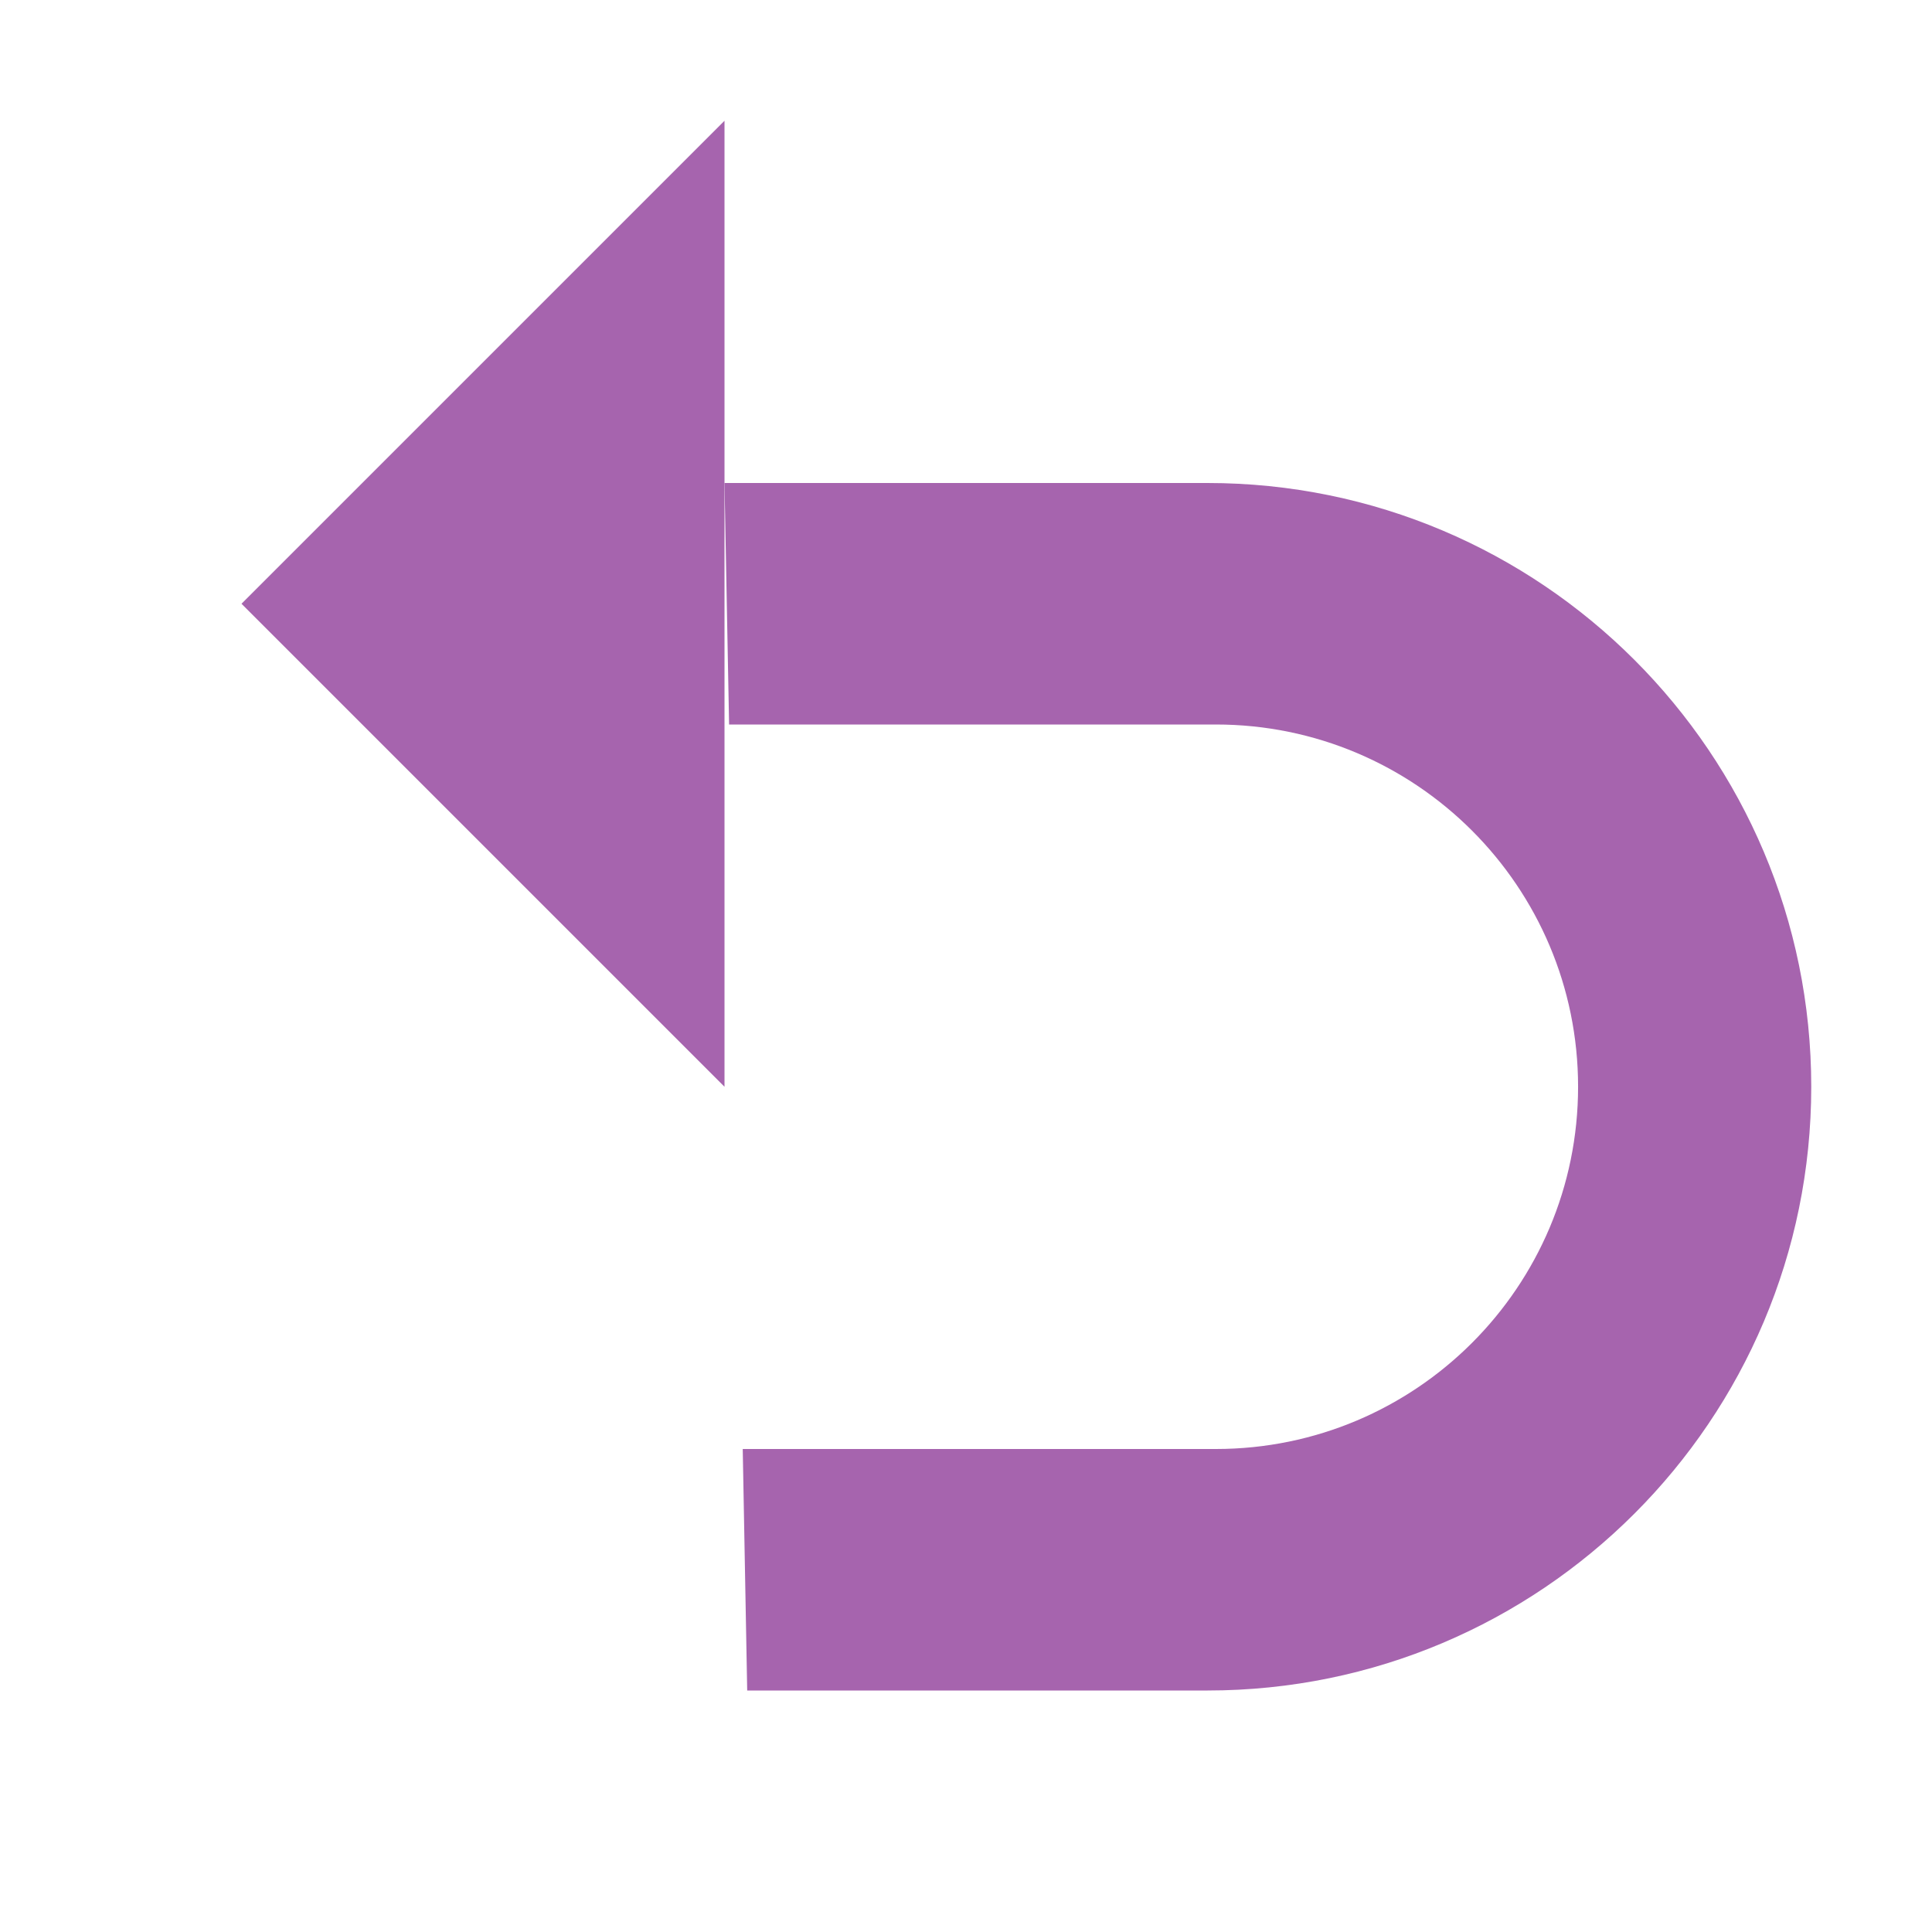
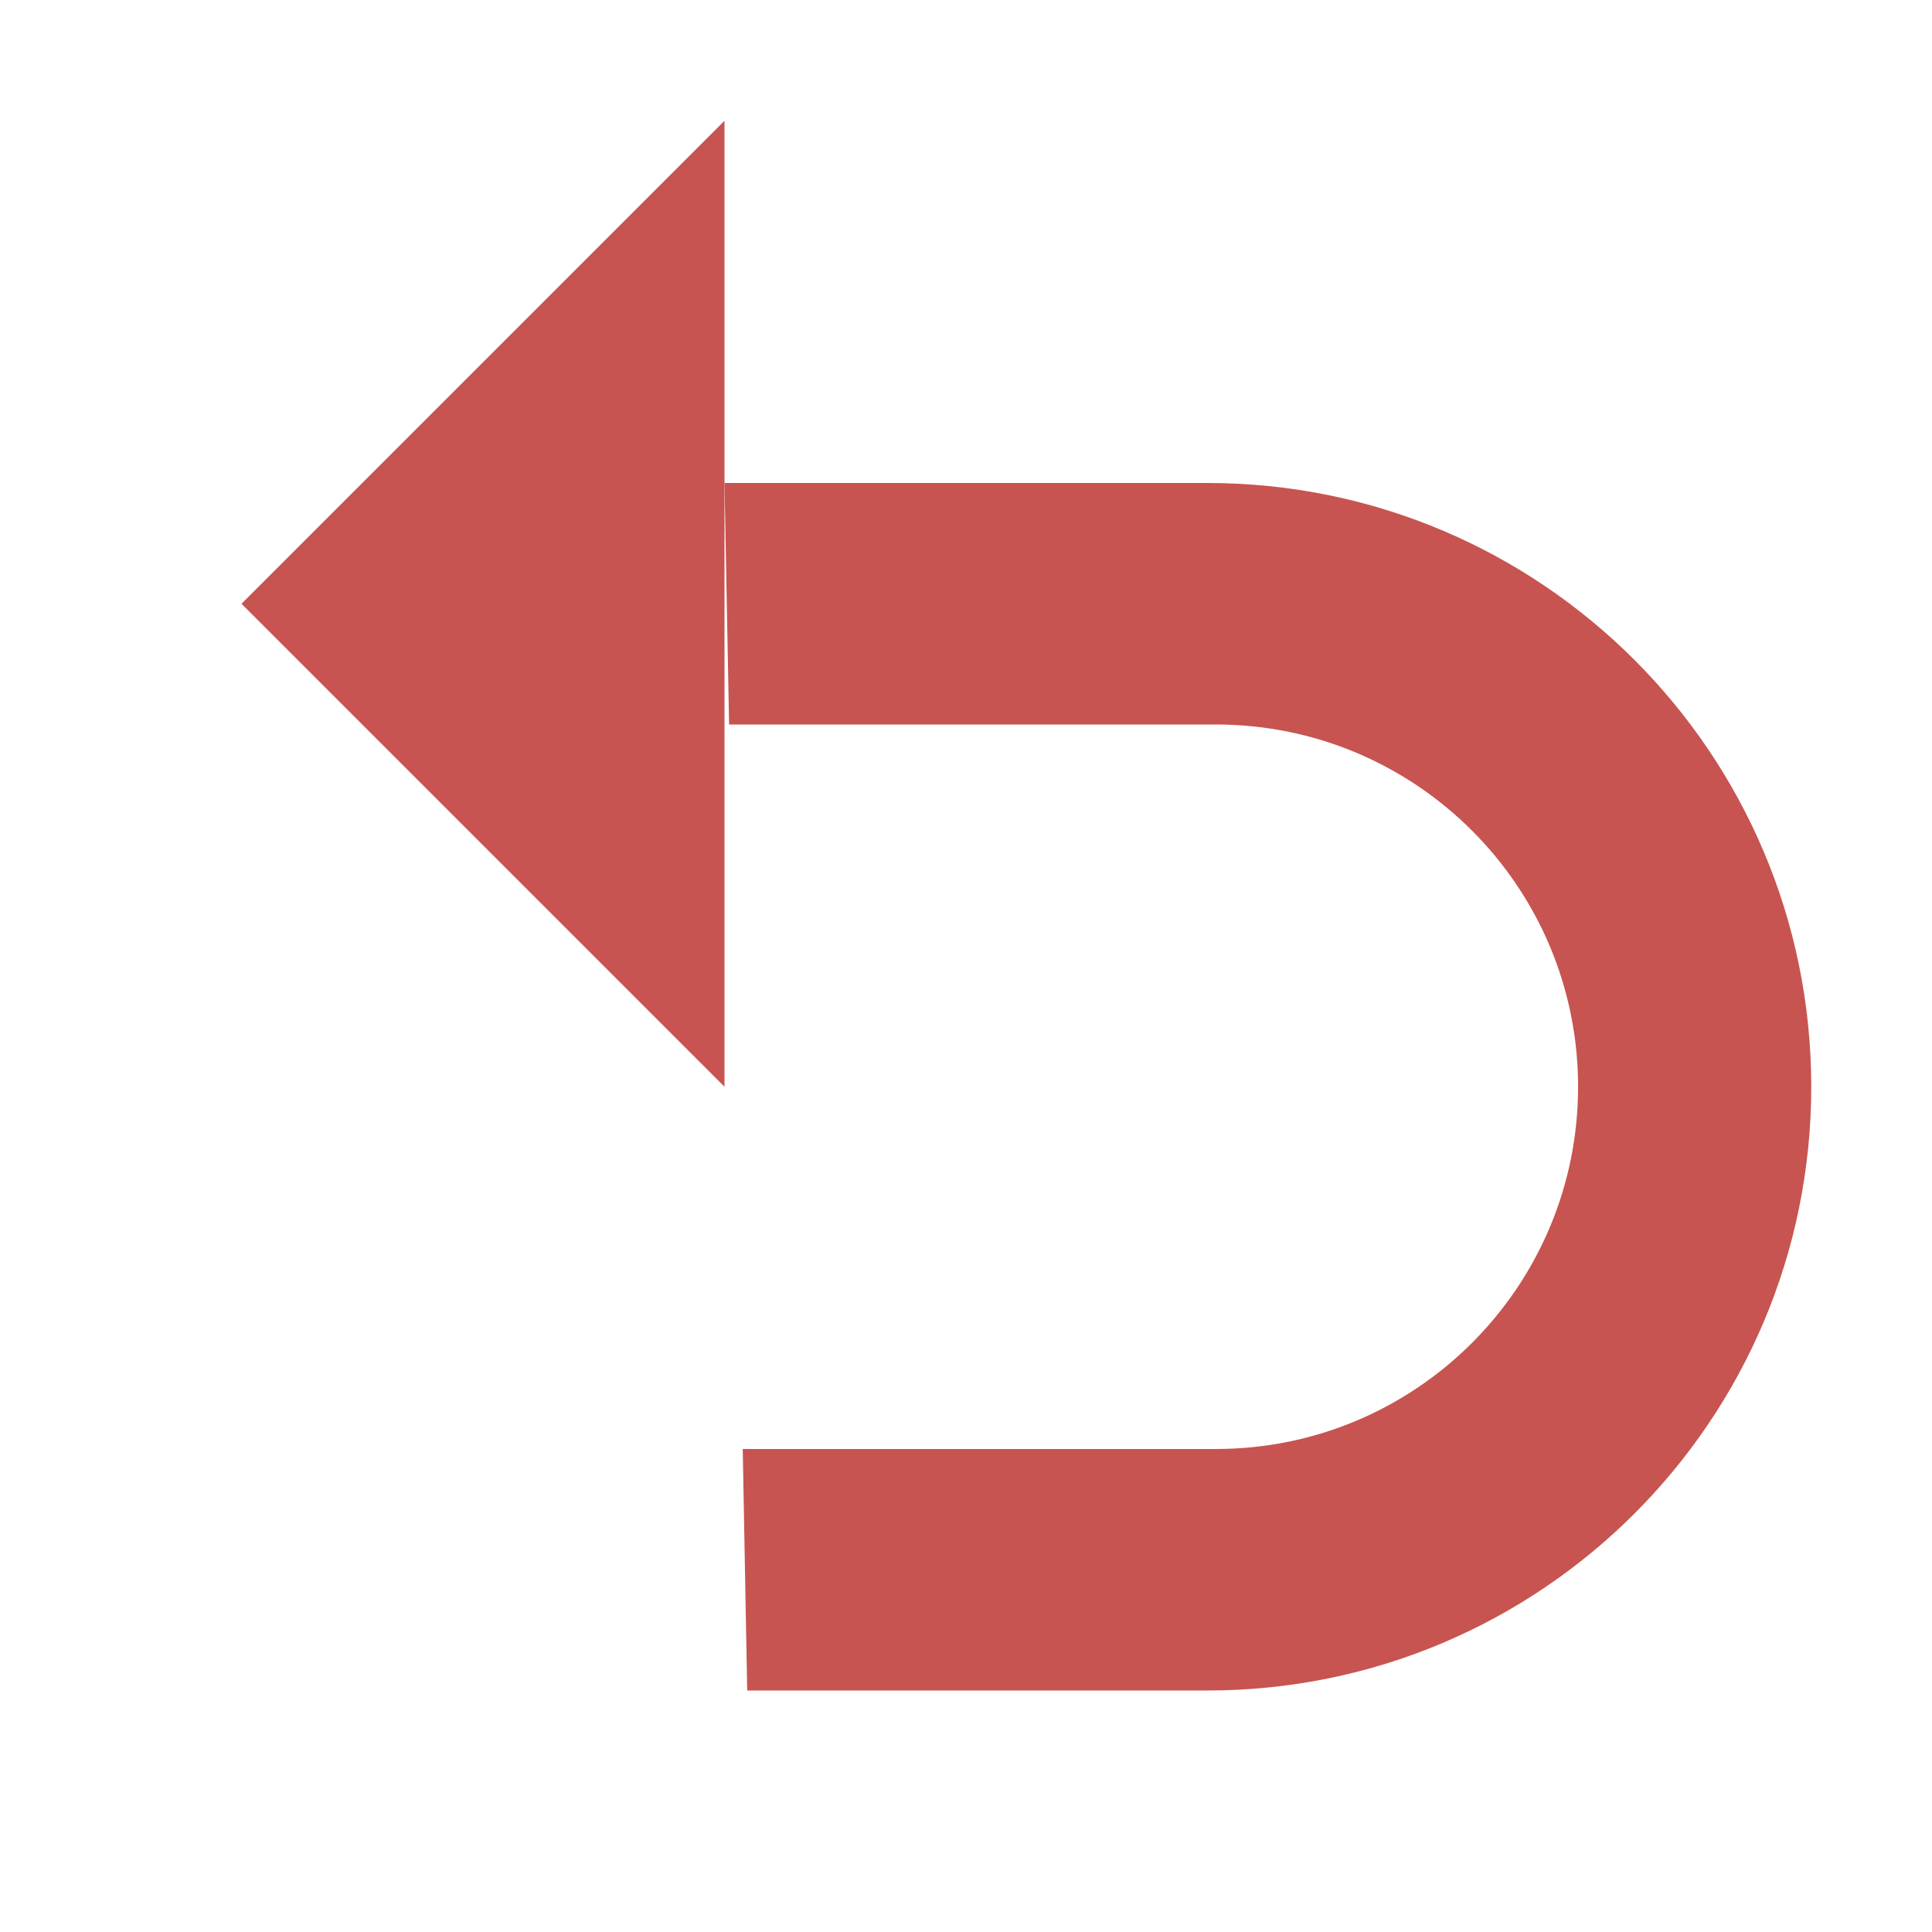
<svg xmlns="http://www.w3.org/2000/svg" width="16" height="16" viewBox="0 0 16 16">
  <g>
-     <path d="M6,1l-4,4l4,4l0,-8Z" style="fill:#a664ae;" />
-     <path d="M6.151,12l3.918,0c1.657,0 3,-1.343 3,-3c0,-1.657 -1.343,-3 -3,-3l-4.031,0l-0.038,-2l4,0c2.761,0 5,2.239 5,5c0,2.761 -2.239,5 -5,5l-3.812,0l-0.037,-2Z" style="fill:#a664ae;" />
+     <path d="M6,1l-4,4l4,4l0,-8Z" style="fill:#c75450;fill-rule:nonzero;" />
+     <path d="M6.151,12l3.918,0c1.657,0 3,-1.343 3,-3c0,-1.657 -1.343,-3 -3,-3l-4.031,0l-0.038,-2l4,0c2.761,0 5,2.239 5,5c0,2.761 -2.239,5 -5,5l-3.812,0l-0.037,-2Z" style="fill:#c75450;fill-rule:nonzero;" />
  </g>
</svg>
